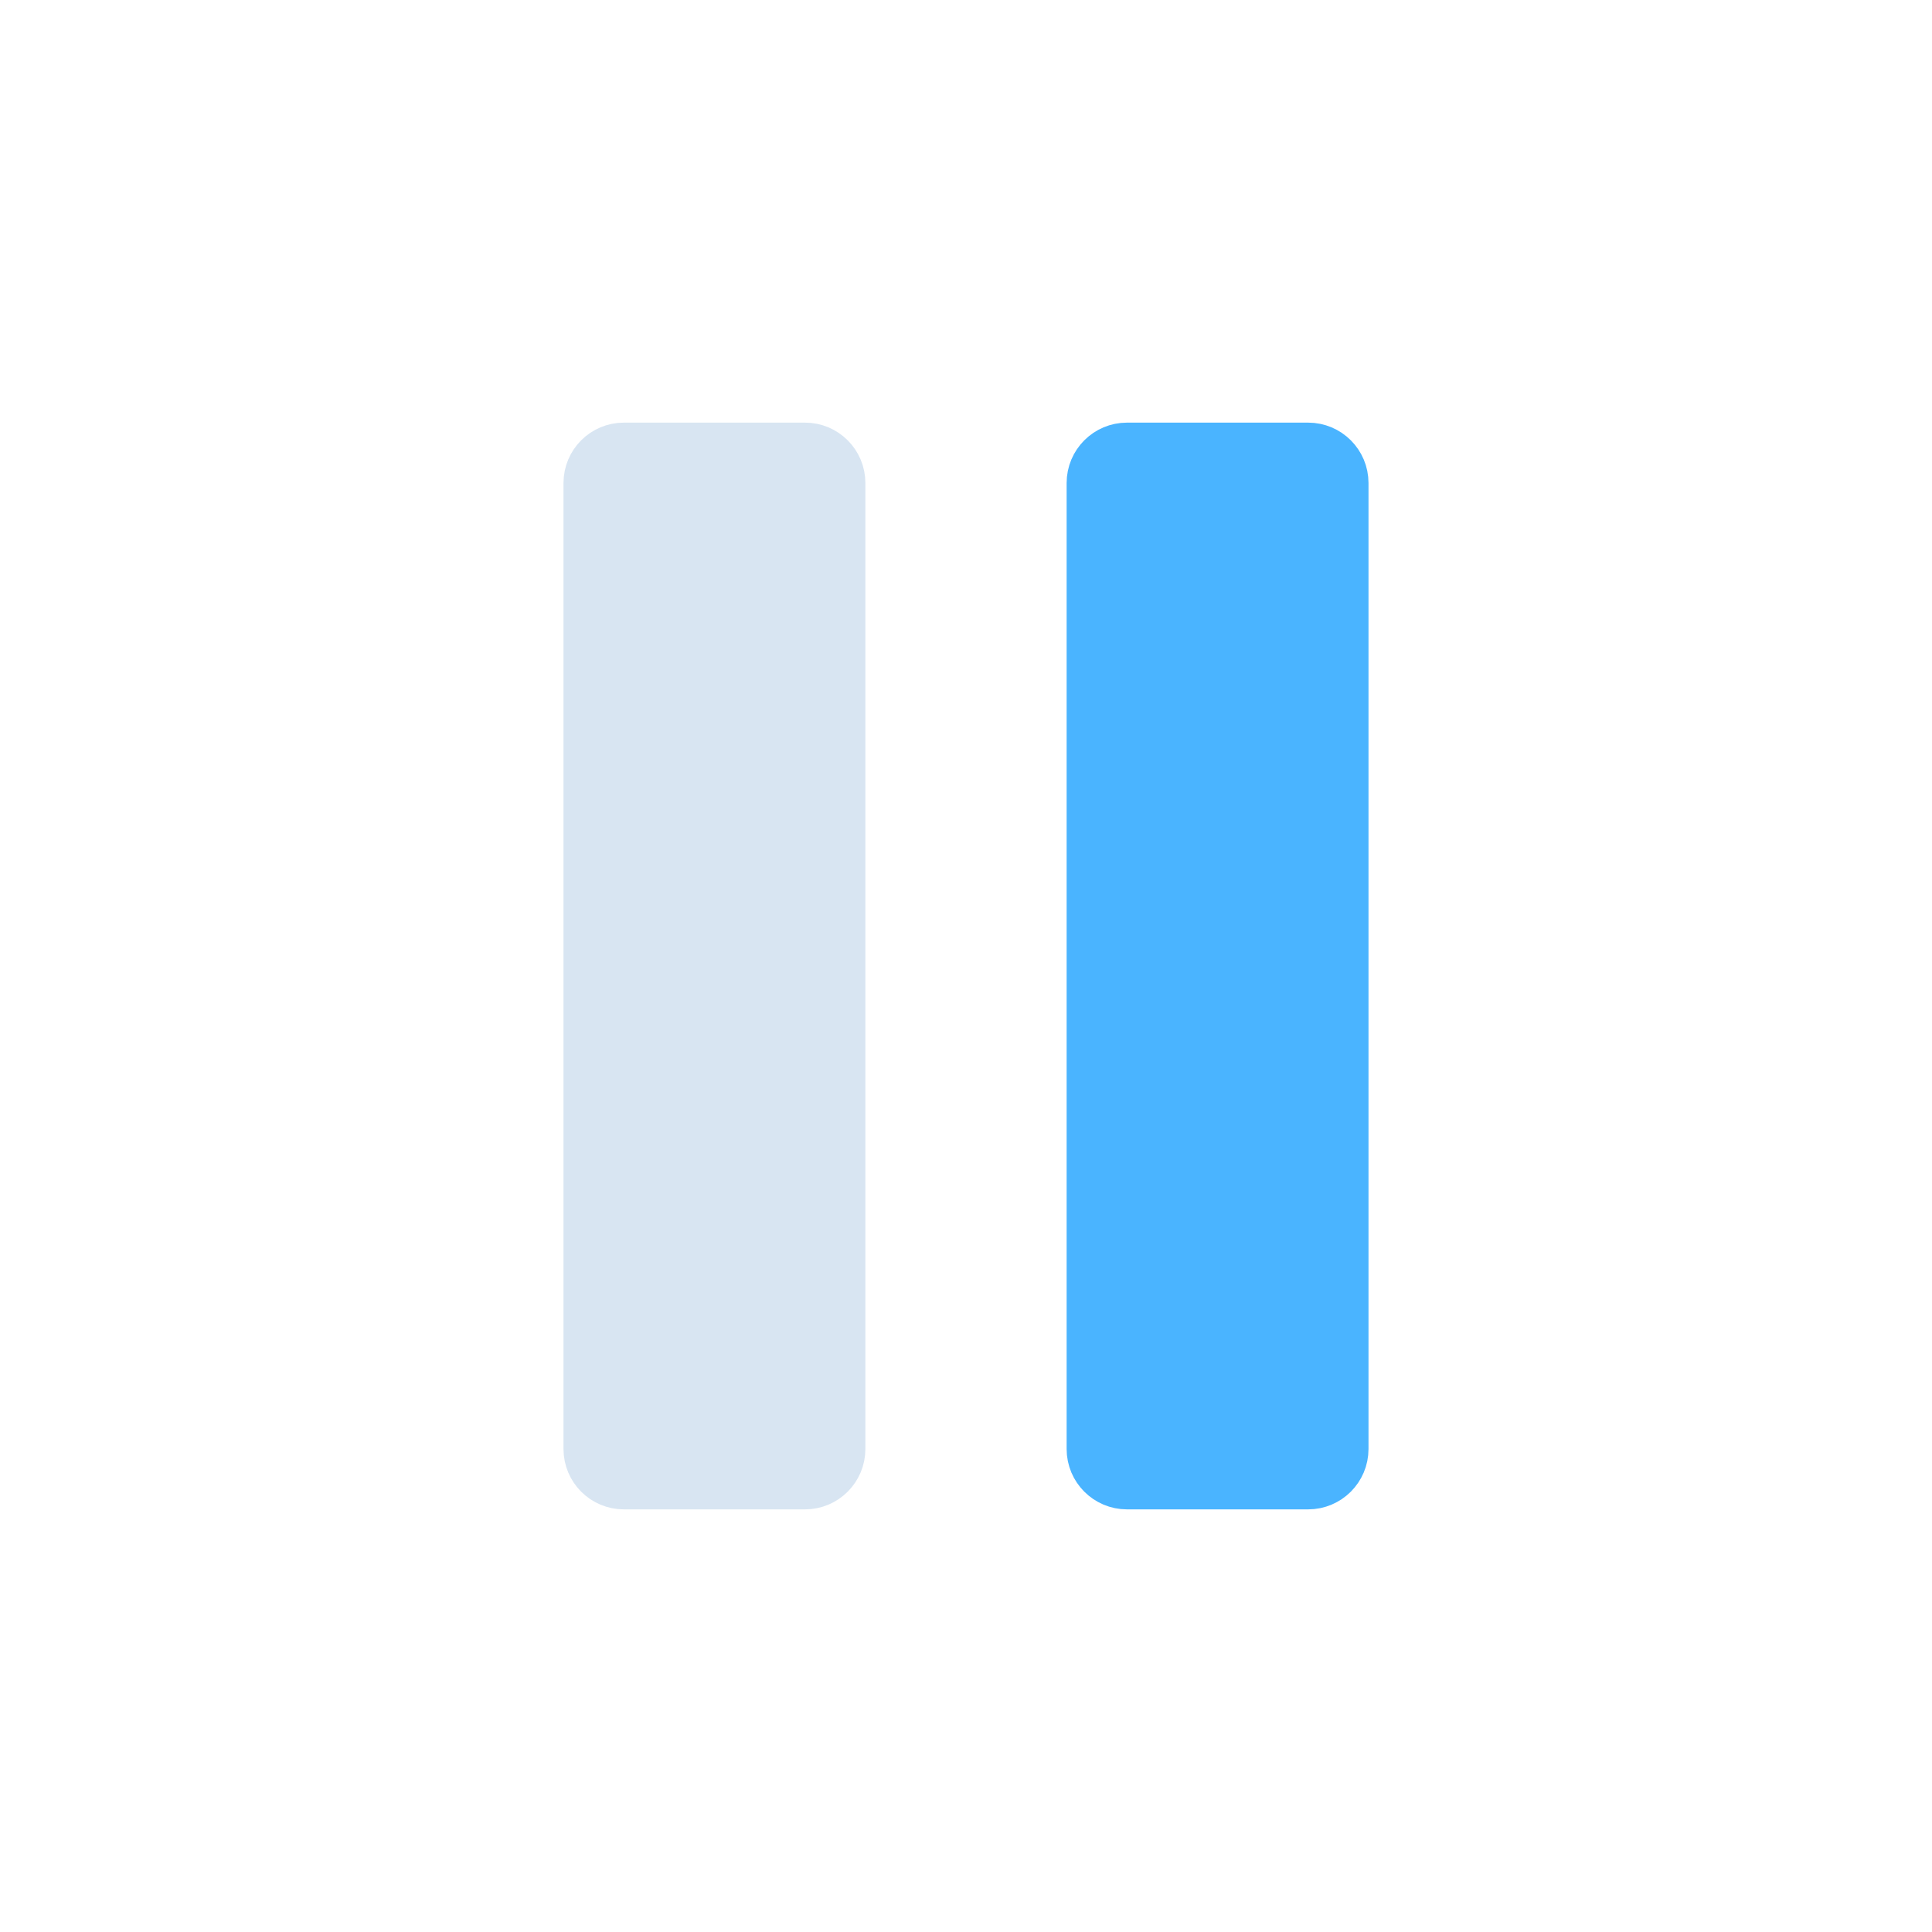
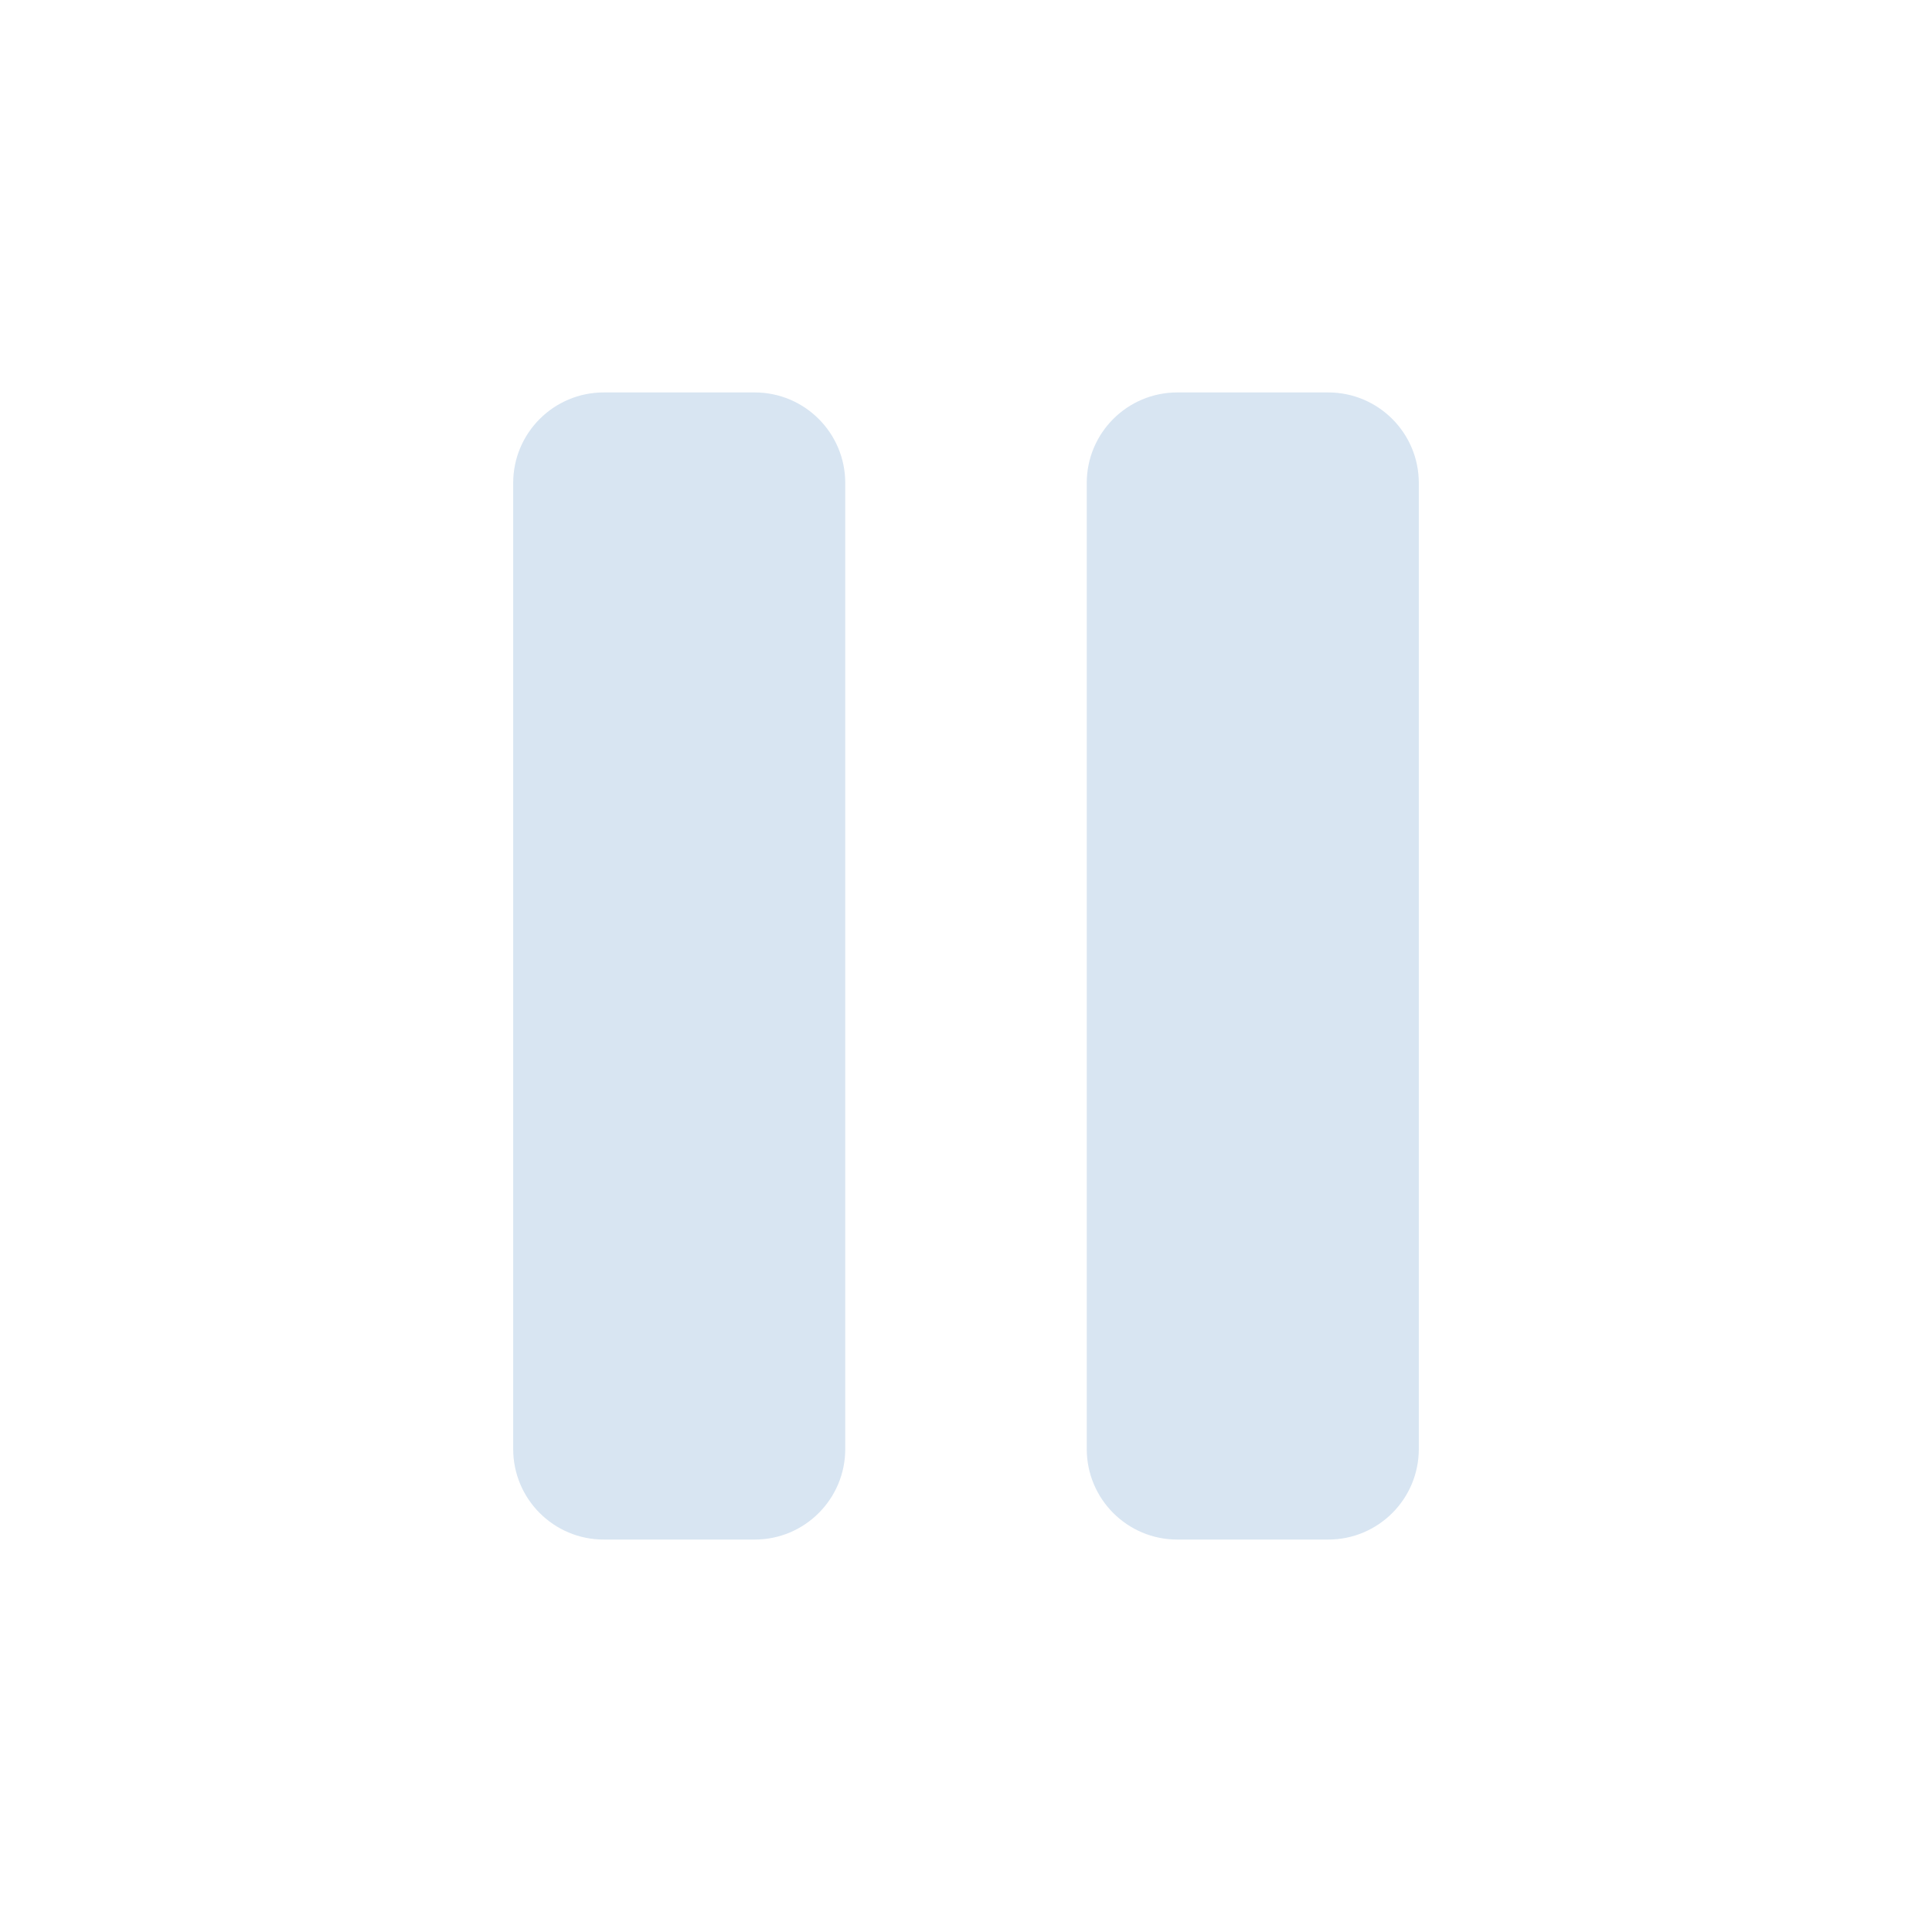
- <svg xmlns="http://www.w3.org/2000/svg" width="96" height="96" viewBox="0 0 96 96">
-   <g fill="none" stroke-linecap="round" stroke-linejoin="round">
-     <rect x="29" y="22" width="13" height="52" rx="2" fill="#D8E5F2" stroke="#D8E5F2" stroke-width="2" />
-     <rect x="54" y="22" width="13" height="52" rx="2" fill="#4AB4FF" stroke="#4AB4FF" stroke-width="2" />
-   </g>
+ <svg xmlns="http://www.w3.org/2000/svg" width="128" height="128" viewBox="0 0 128 128">
+   <rect x="34" y="26" width="22" height="76" rx="6" fill="#D8E5F2" />
+   <rect x="72" y="26" width="22" height="76" rx="6" fill="#D8E5F2" />
</svg>
